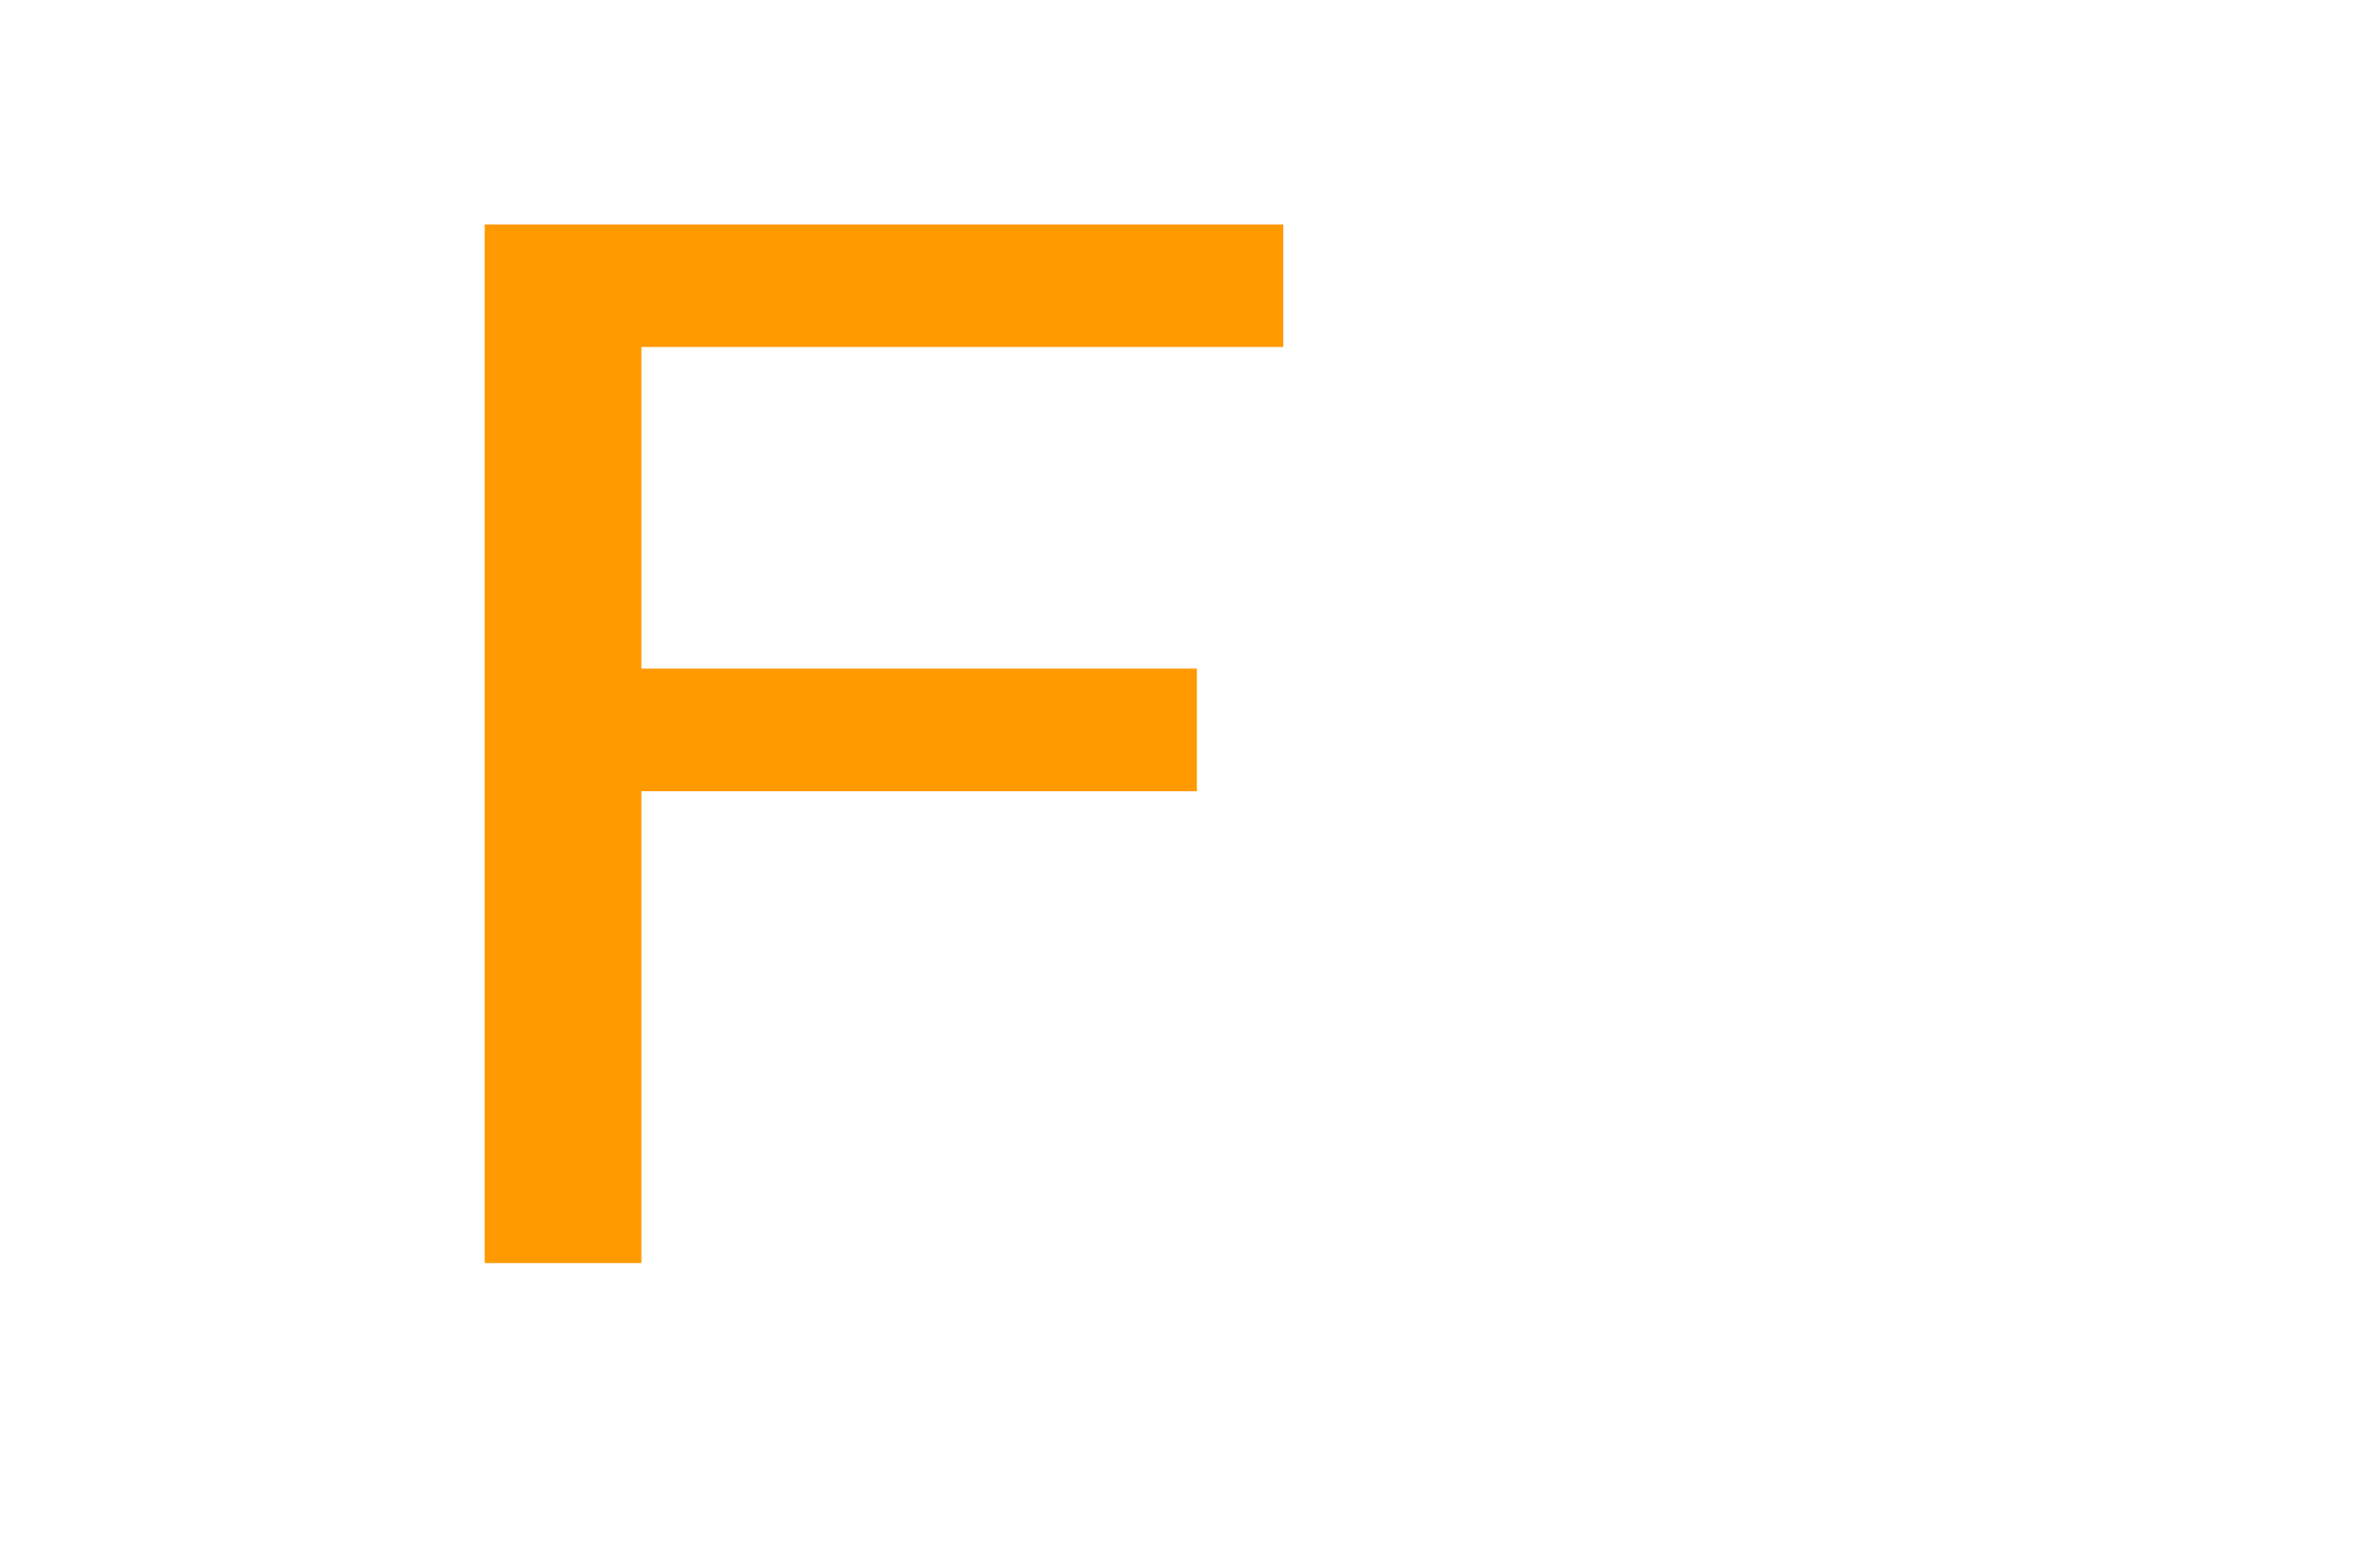
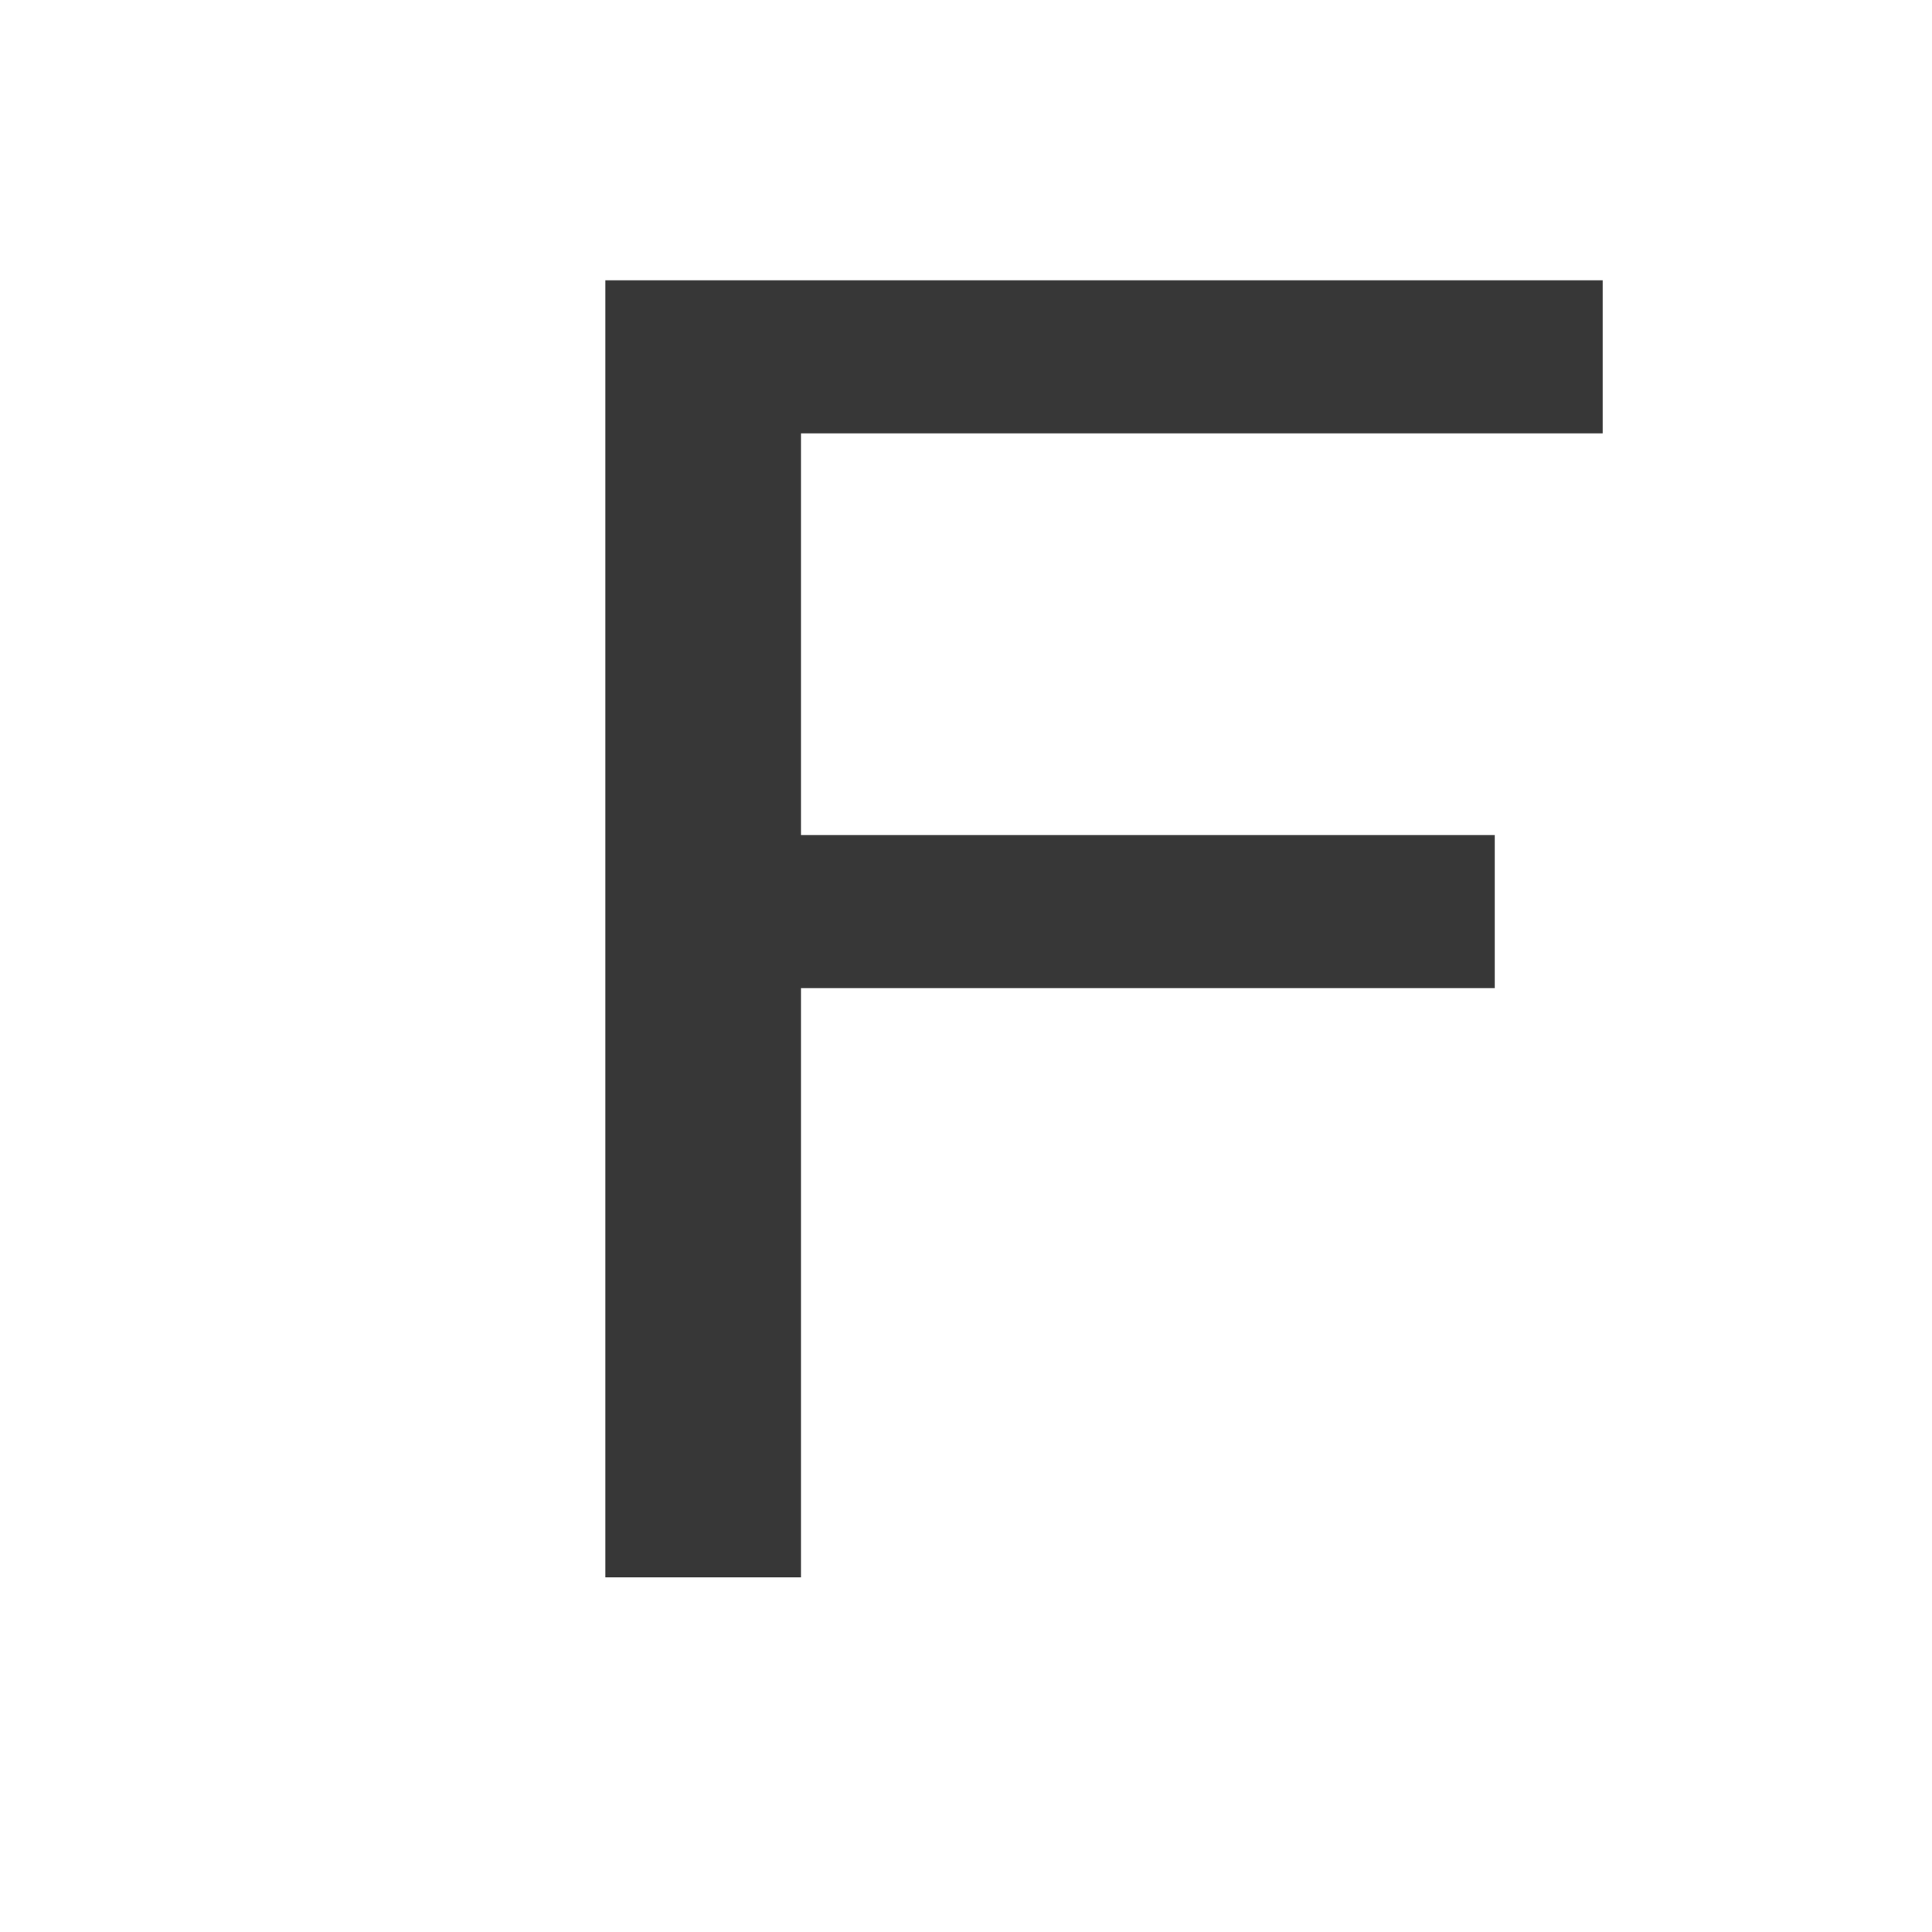
- <svg xmlns="http://www.w3.org/2000/svg" width="800" height="520" id="svg3718" version="1.1">
+ <svg xmlns="http://www.w3.org/2000/svg" width="520" height="520" id="svg3718" version="1.1">
  <defs id="defs3720" />
  <g id="layer1" transform="translate(0,-532.3622)">
-     <path style="fill:#ff9900;fill-rule:evenodd" d="m 162.935,607.801 0,349.122 52.652,0 0,-158.605 186.724,0 0,-41.199 -186.724,0 0,-108.118 215.764,0 0,-41.199 z" id="path3688" />
+     <path style="fill:#373737;fill-opacity:1;fill-rule:evenodd" d="m 162.935,607.801 v 349.122 h 52.652 V 798.318 h 186.724 v -41.199 H 215.587 V 649 h 215.764 v -41.199 z" id="path3688" />
  </g>
</svg>
